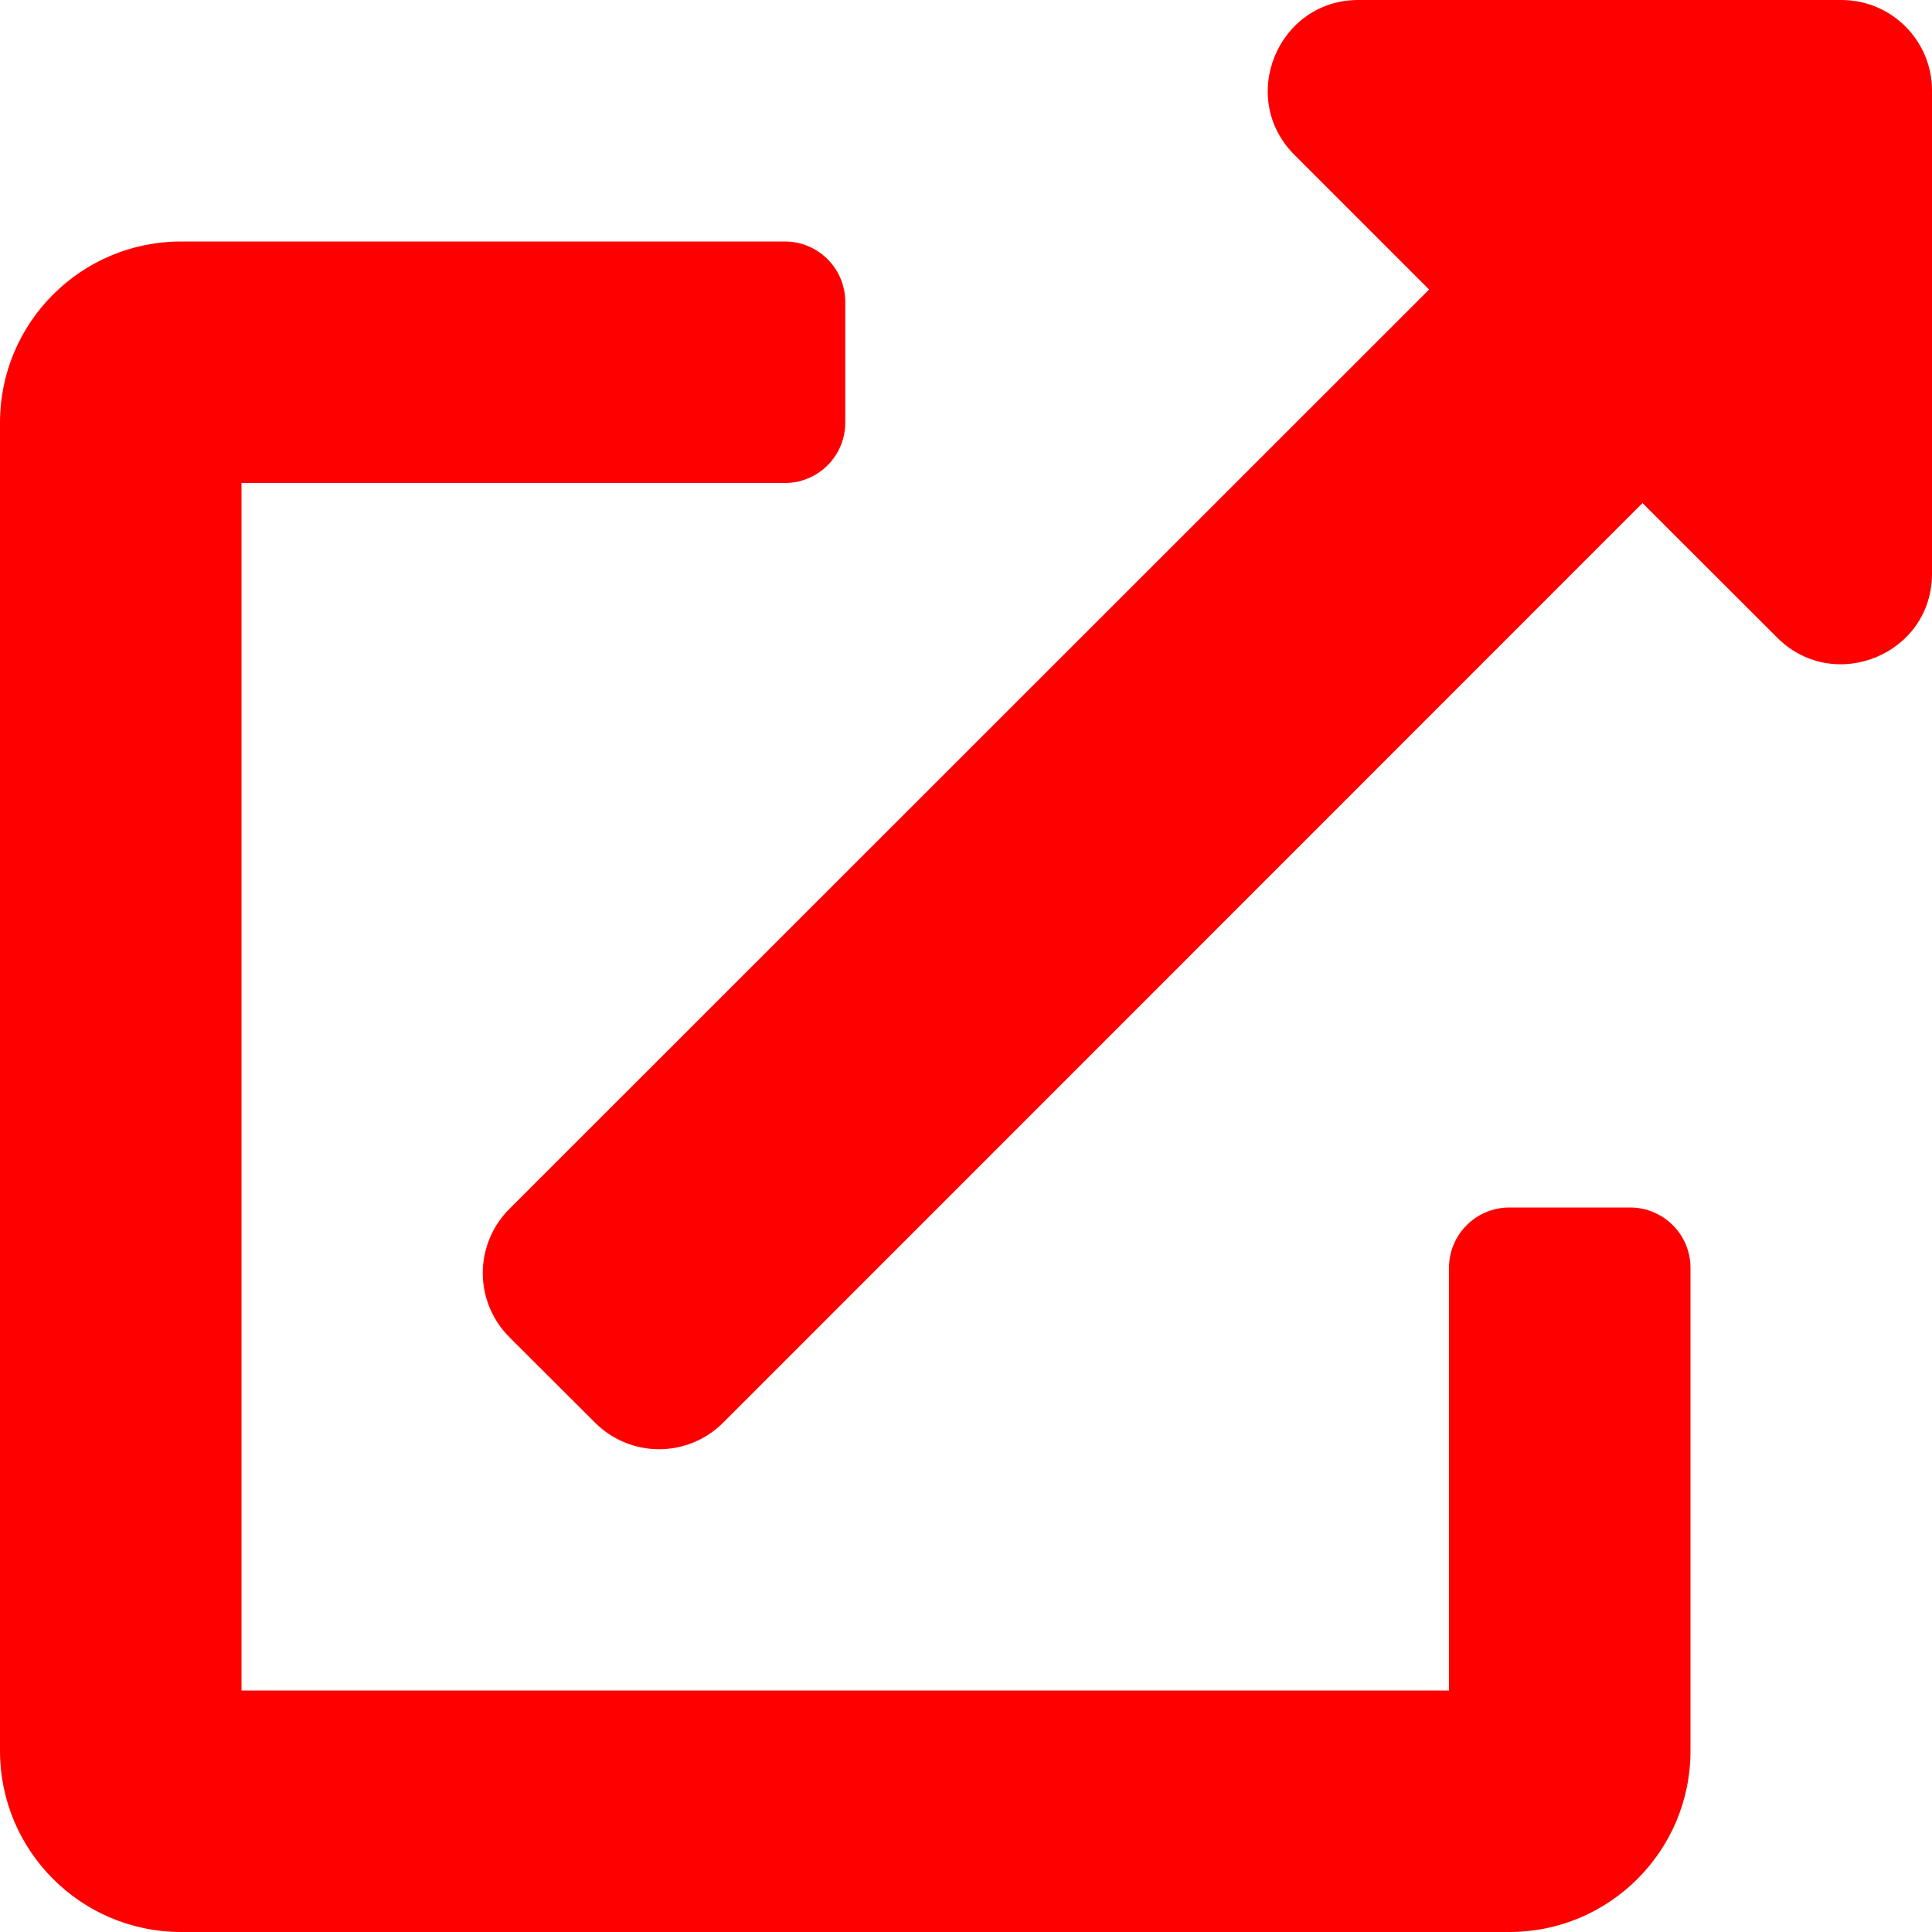
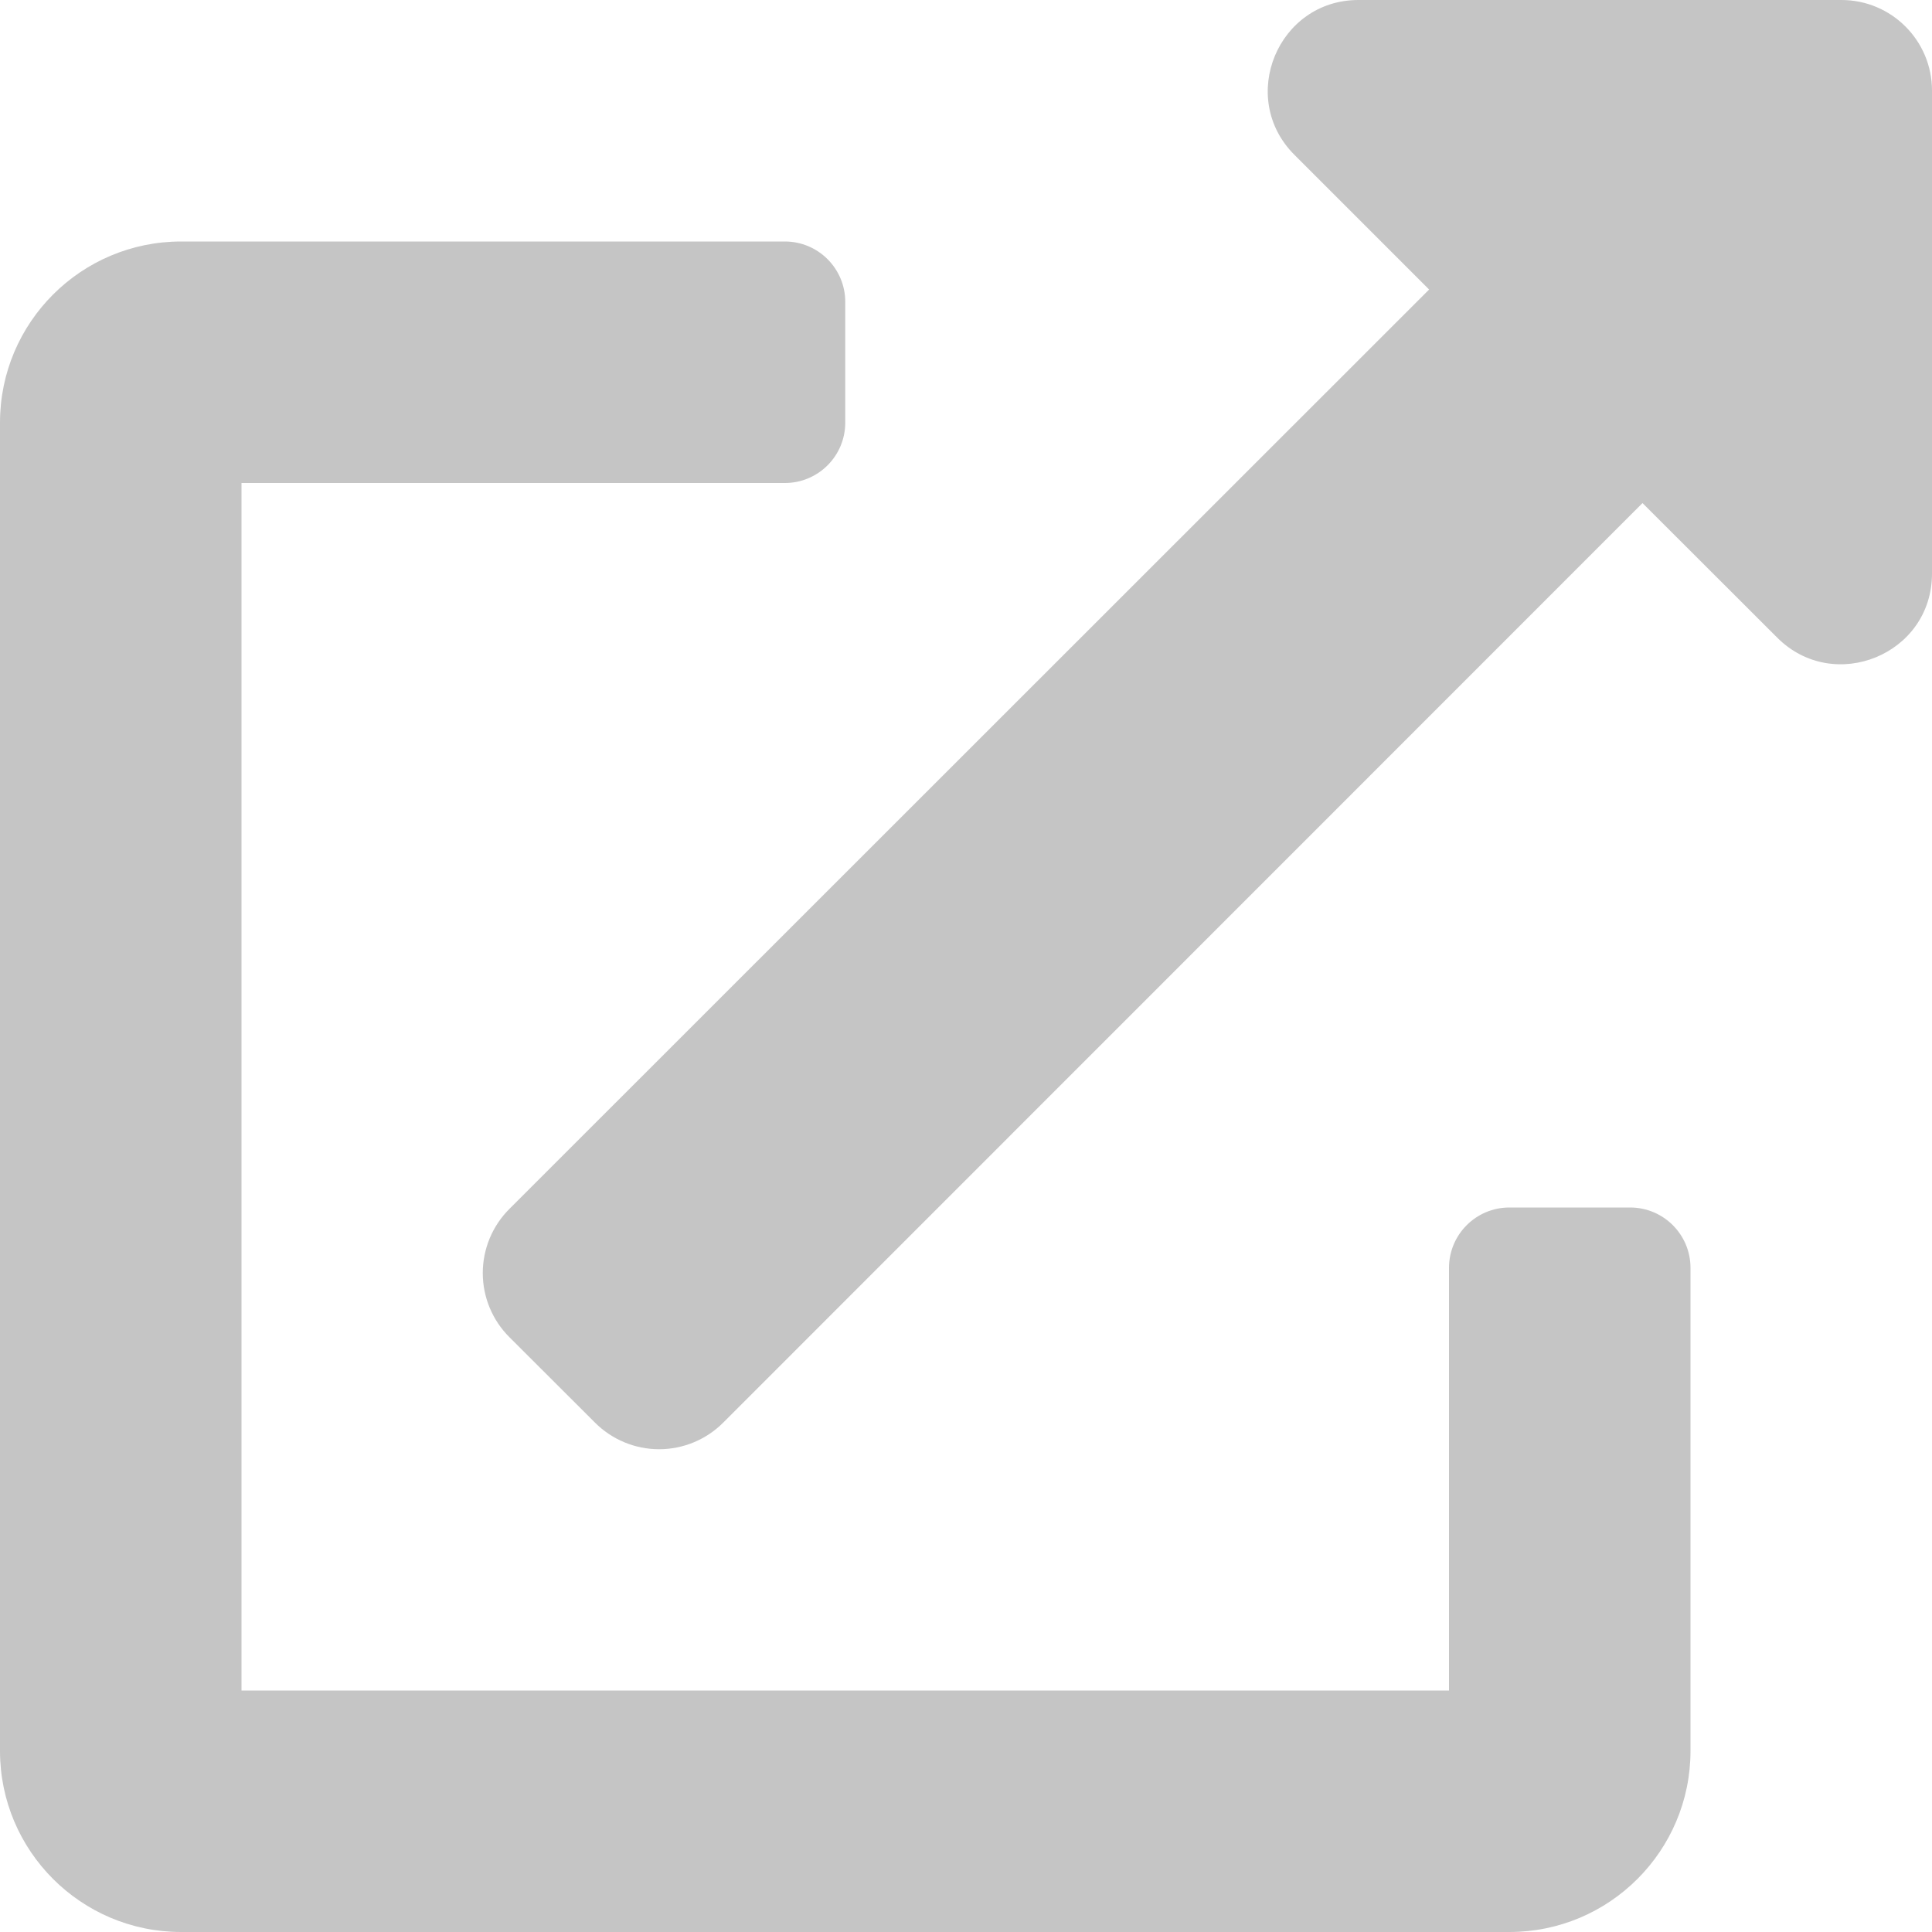
<svg xmlns="http://www.w3.org/2000/svg" aria-hidden="true" focusable="false" data-prefix="fas" data-icon="external-link-alt" class="svg-inline--fa fa-external-link-alt fa-w-16" role="img" viewBox="0 0 512 512">
-   <path fill="red" d="M432,320H400a16,16,0,0,0-16,16V448H64V128H208a16,16,0,0,0,16-16V80a16,16,0,0,0-16-16H48A48,48,0,0,0,0,112V464a48,48,0,0,0,48,48H400a48,48,0,0,0,48-48V336A16,16,0,0,0,432,320ZM488,0h-128c-21.37,0-32.05,25.91-17,41l35.73,35.73L135,320.37a24,24,0,0,0,0,34L157.67,377a24,24,0,0,0,34,0L435.28,133.32,471,169c15,15,41,4.5,41-17V24A24,24,0,0,0,488,0Z" />
+   <path fill="#c5c5c5" d="M432,320H400a16,16,0,0,0-16,16V448H64V128H208a16,16,0,0,0,16-16V80a16,16,0,0,0-16-16H48A48,48,0,0,0,0,112V464a48,48,0,0,0,48,48H400a48,48,0,0,0,48-48V336A16,16,0,0,0,432,320ZM488,0h-128c-21.37,0-32.05,25.91-17,41l35.73,35.73L135,320.37a24,24,0,0,0,0,34L157.67,377a24,24,0,0,0,34,0L435.28,133.32,471,169c15,15,41,4.5,41-17V24A24,24,0,0,0,488,0Z" />
</svg>
